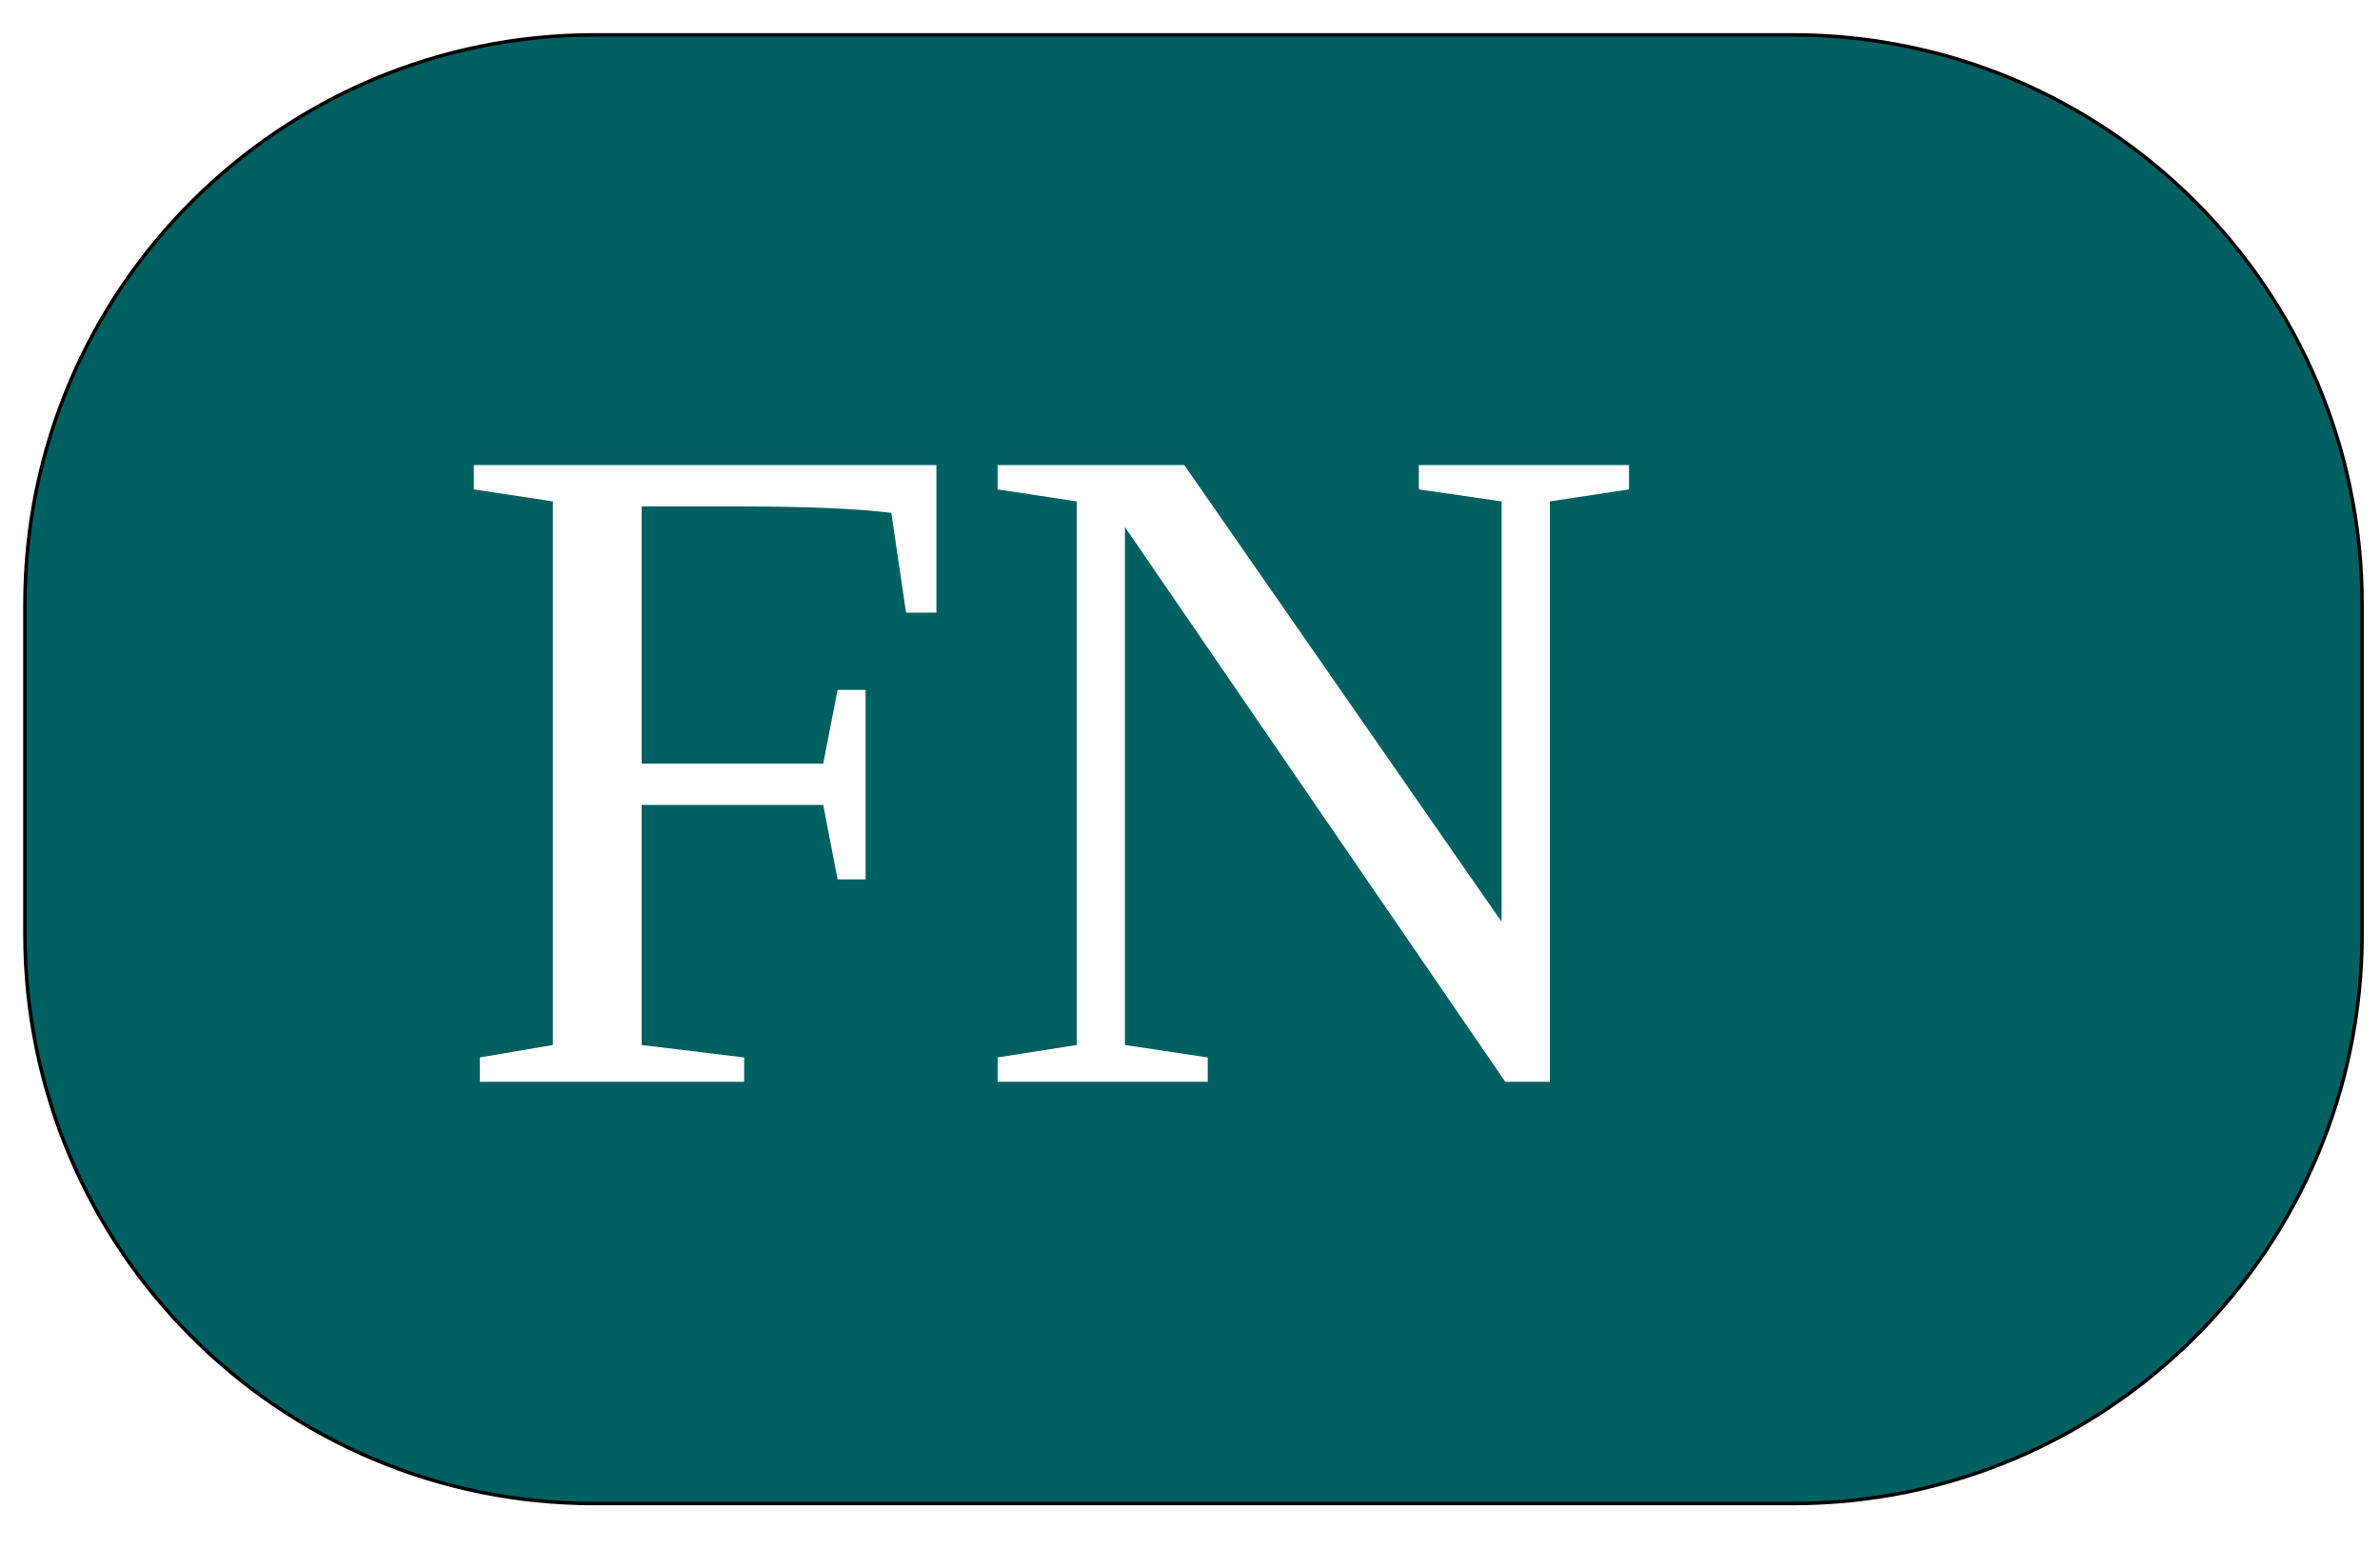
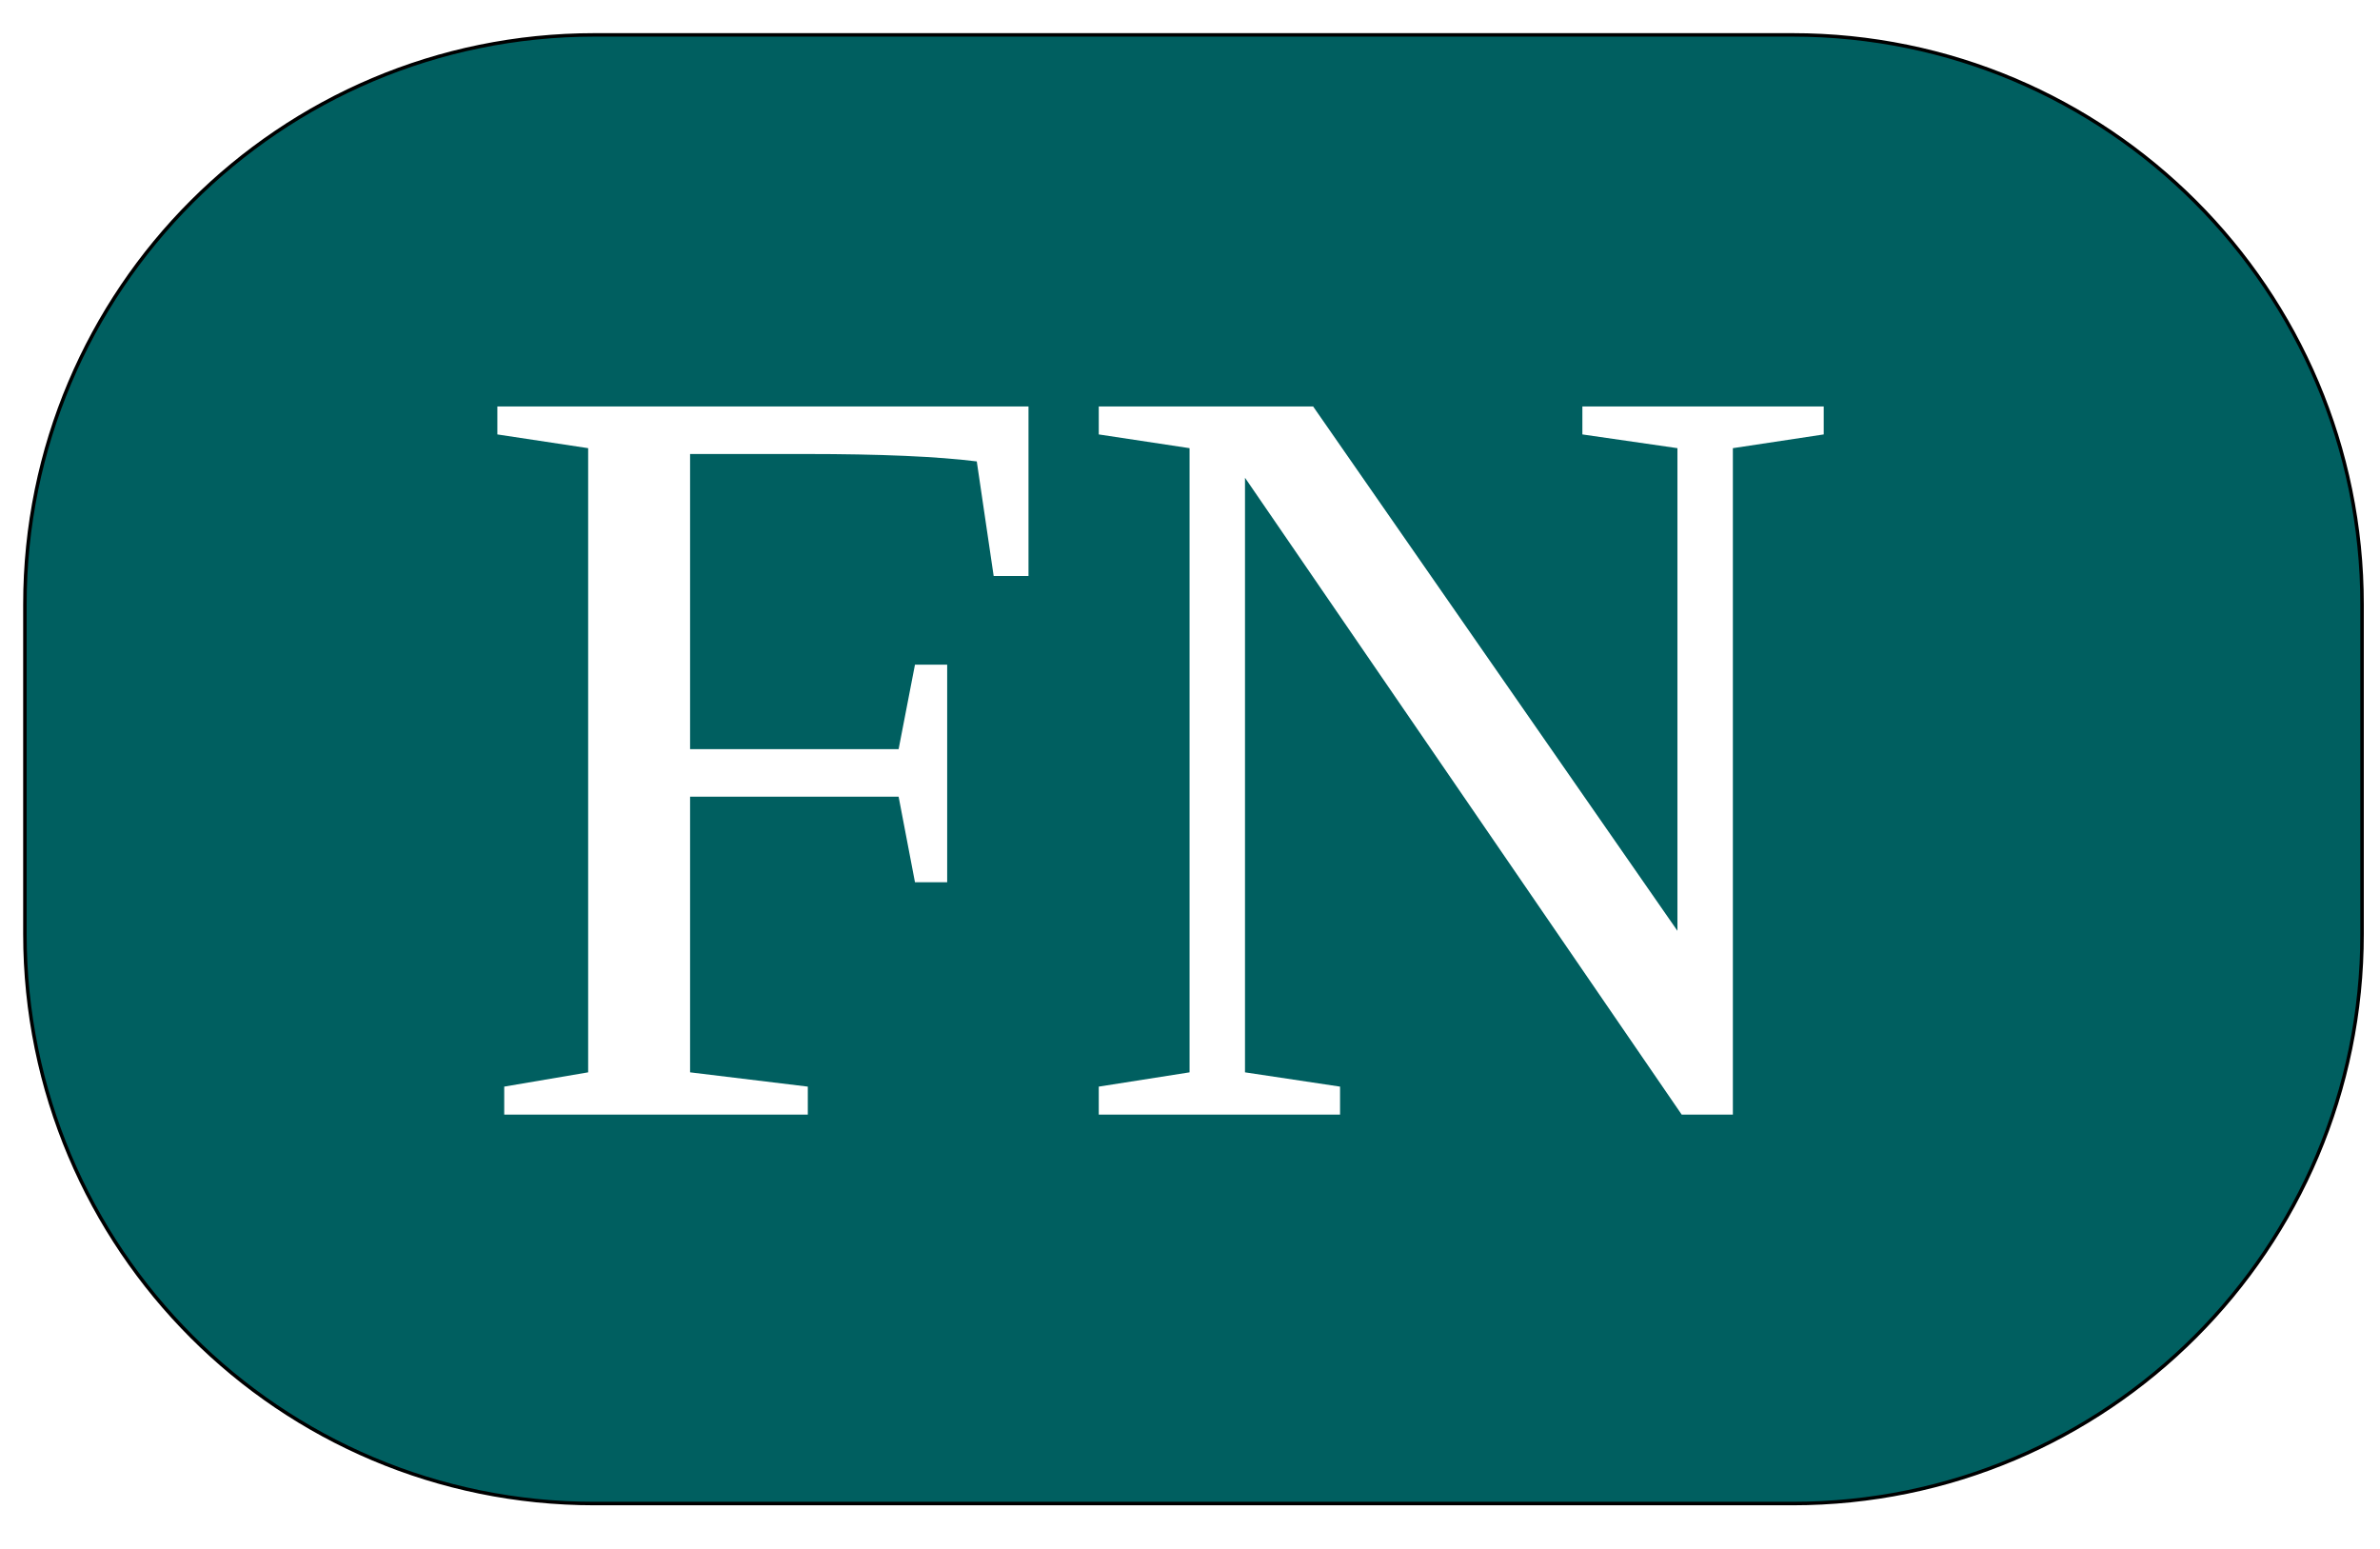
<svg xmlns="http://www.w3.org/2000/svg" viewBox="0 0 72 444" width="922" height="600">
  <rect x="-298" y="10" width="670" height="421" style="fill: rgb(0, 95, 96); stroke: rgb(0, 0, 0)" rx="163.3" ry="163.3" />
-   <text font-size="269.7" textLength="415.1" style="fill: rgb(255, 255, 255); font-family: [object Object]; font-size: 270px; white-space: pre" x="-177.1" y="310.1">FN</text>
+   <text font-size="310" textLength="439.1" style="fill: rgb(255, 255, 255); font-family: [object Object]; font-size: 310px; white-space: pre" x="-171.5" y="319.5">FN</text>
  <text style="fill: rgb(51, 51, 51); font-family: [object Object]; font-size: 15.6px; white-space: pre" x="247.6" y="245.7"> </text>
  <text style="fill: rgb(51, 51, 51); font-family: [object Object]; font-size: 15.6px; white-space: pre" x="243.9" y="224.4"> </text>
</svg>
